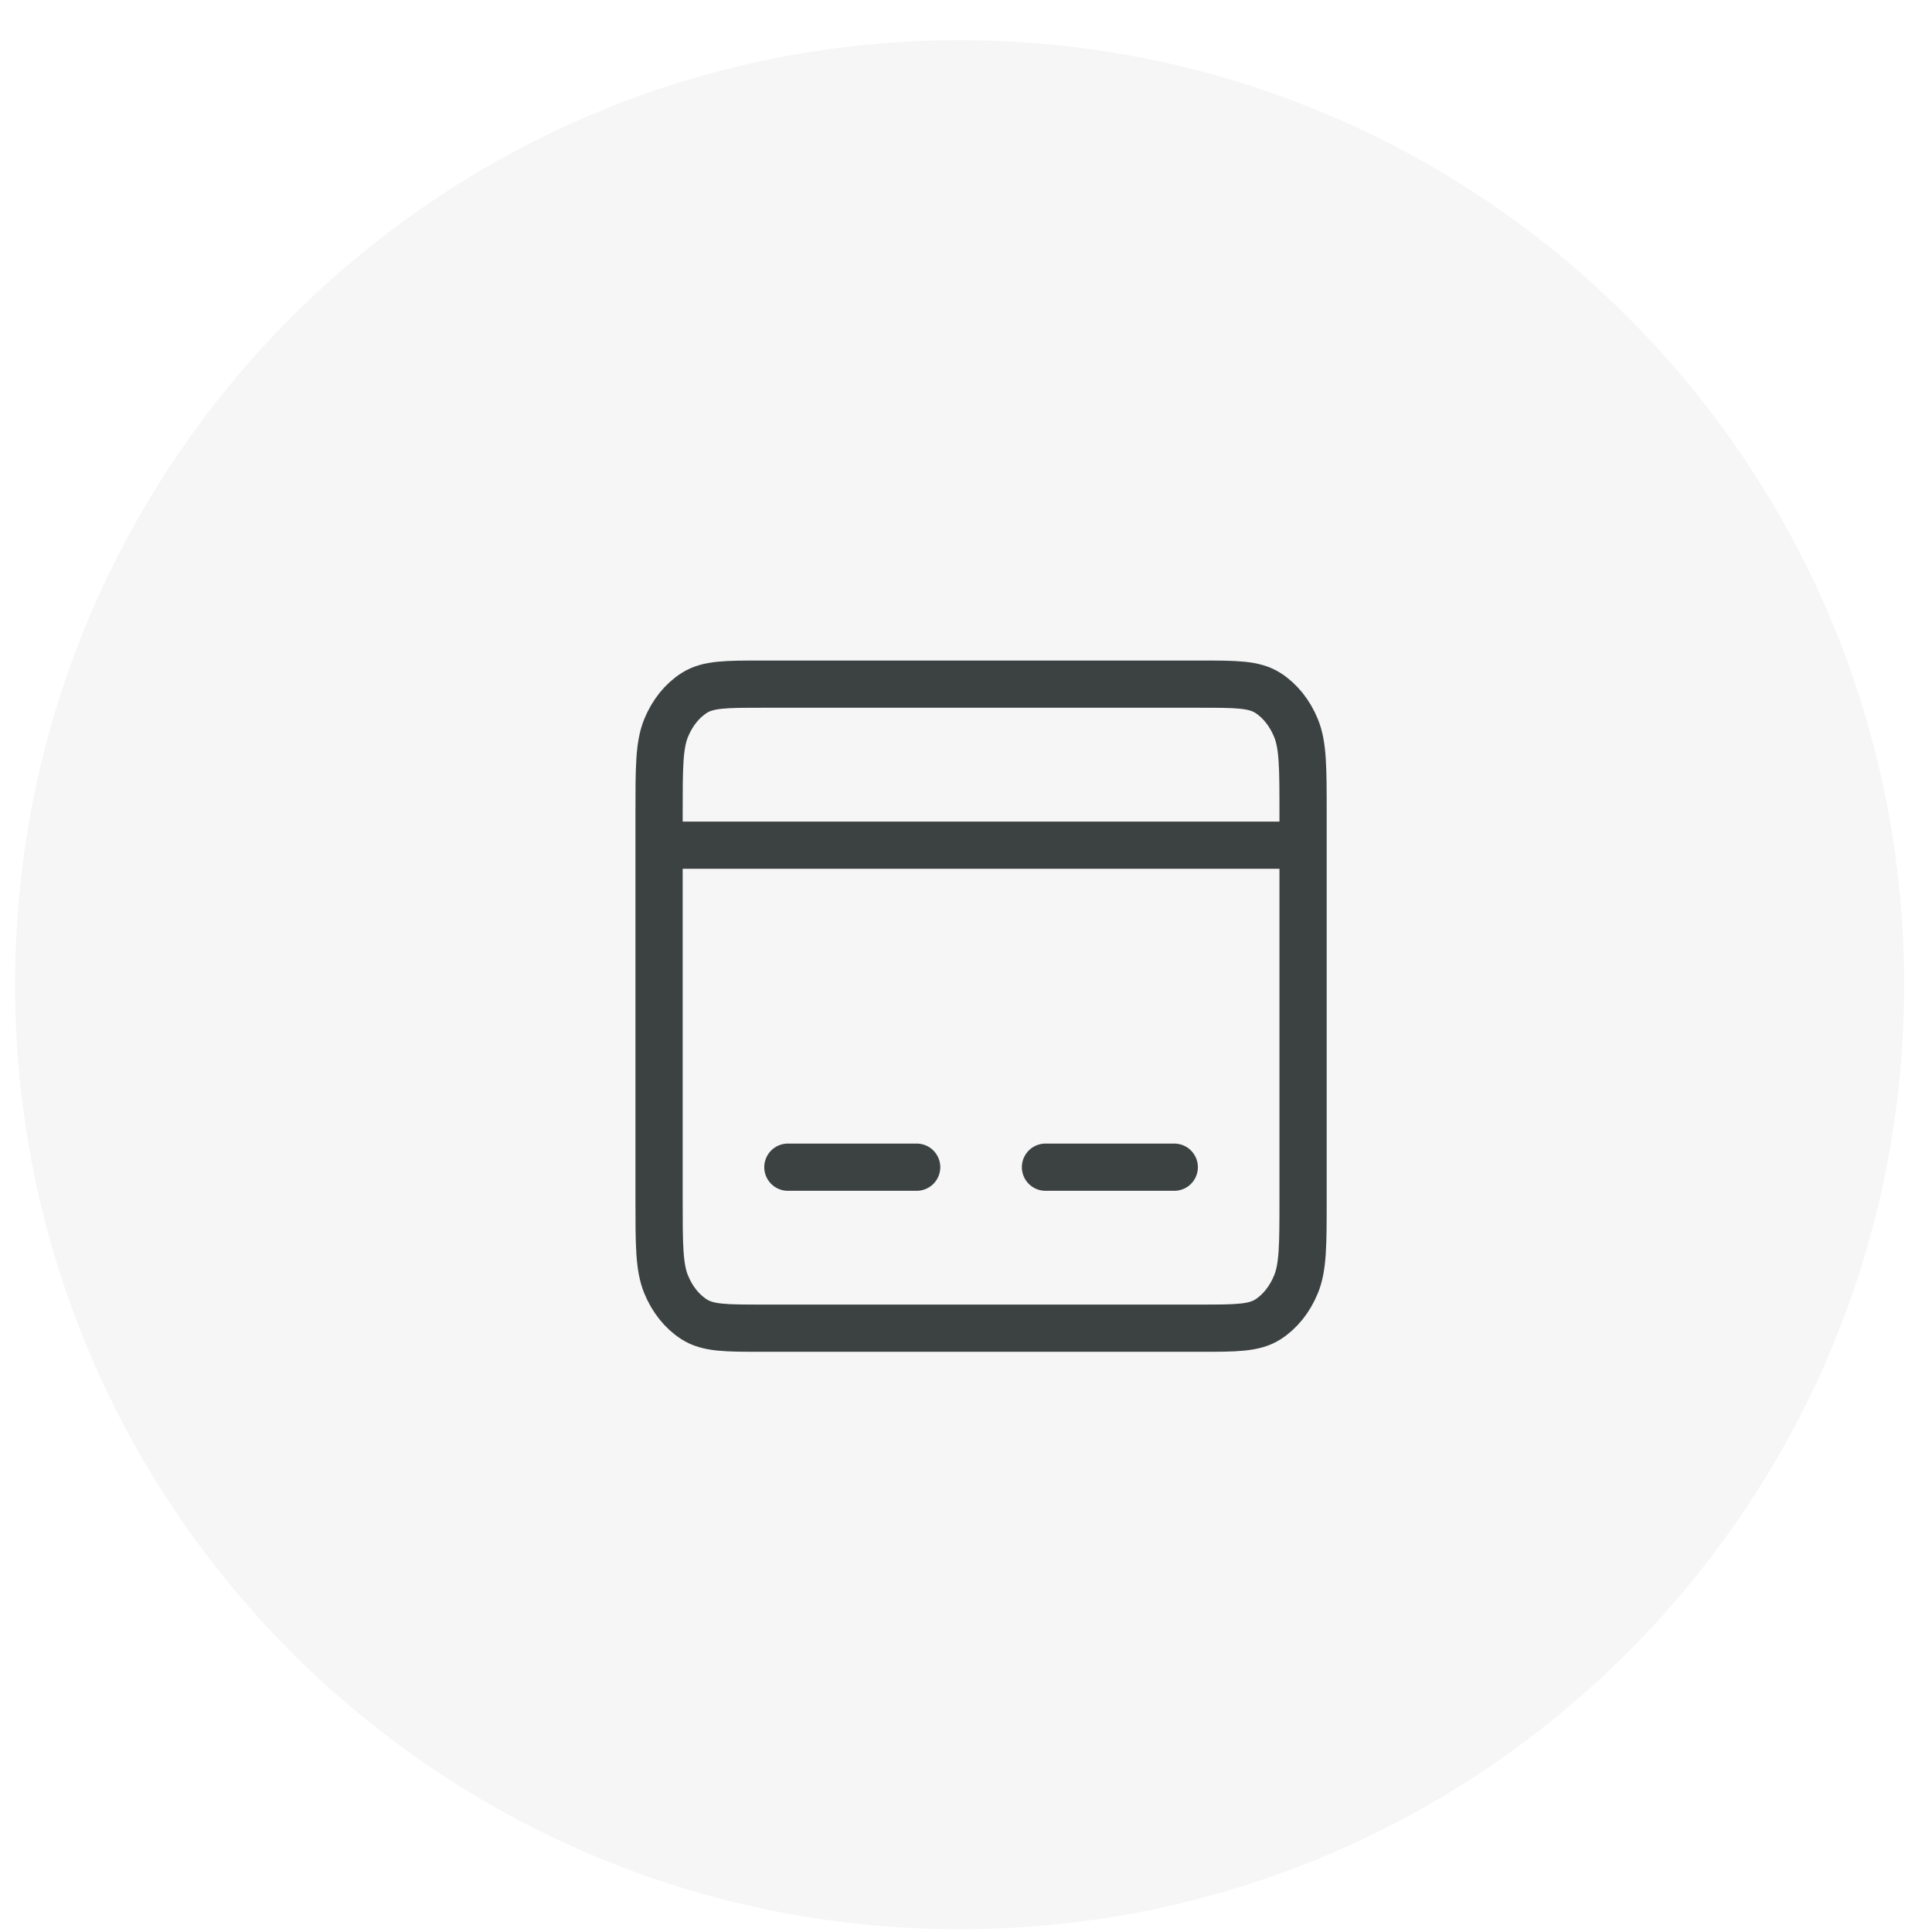
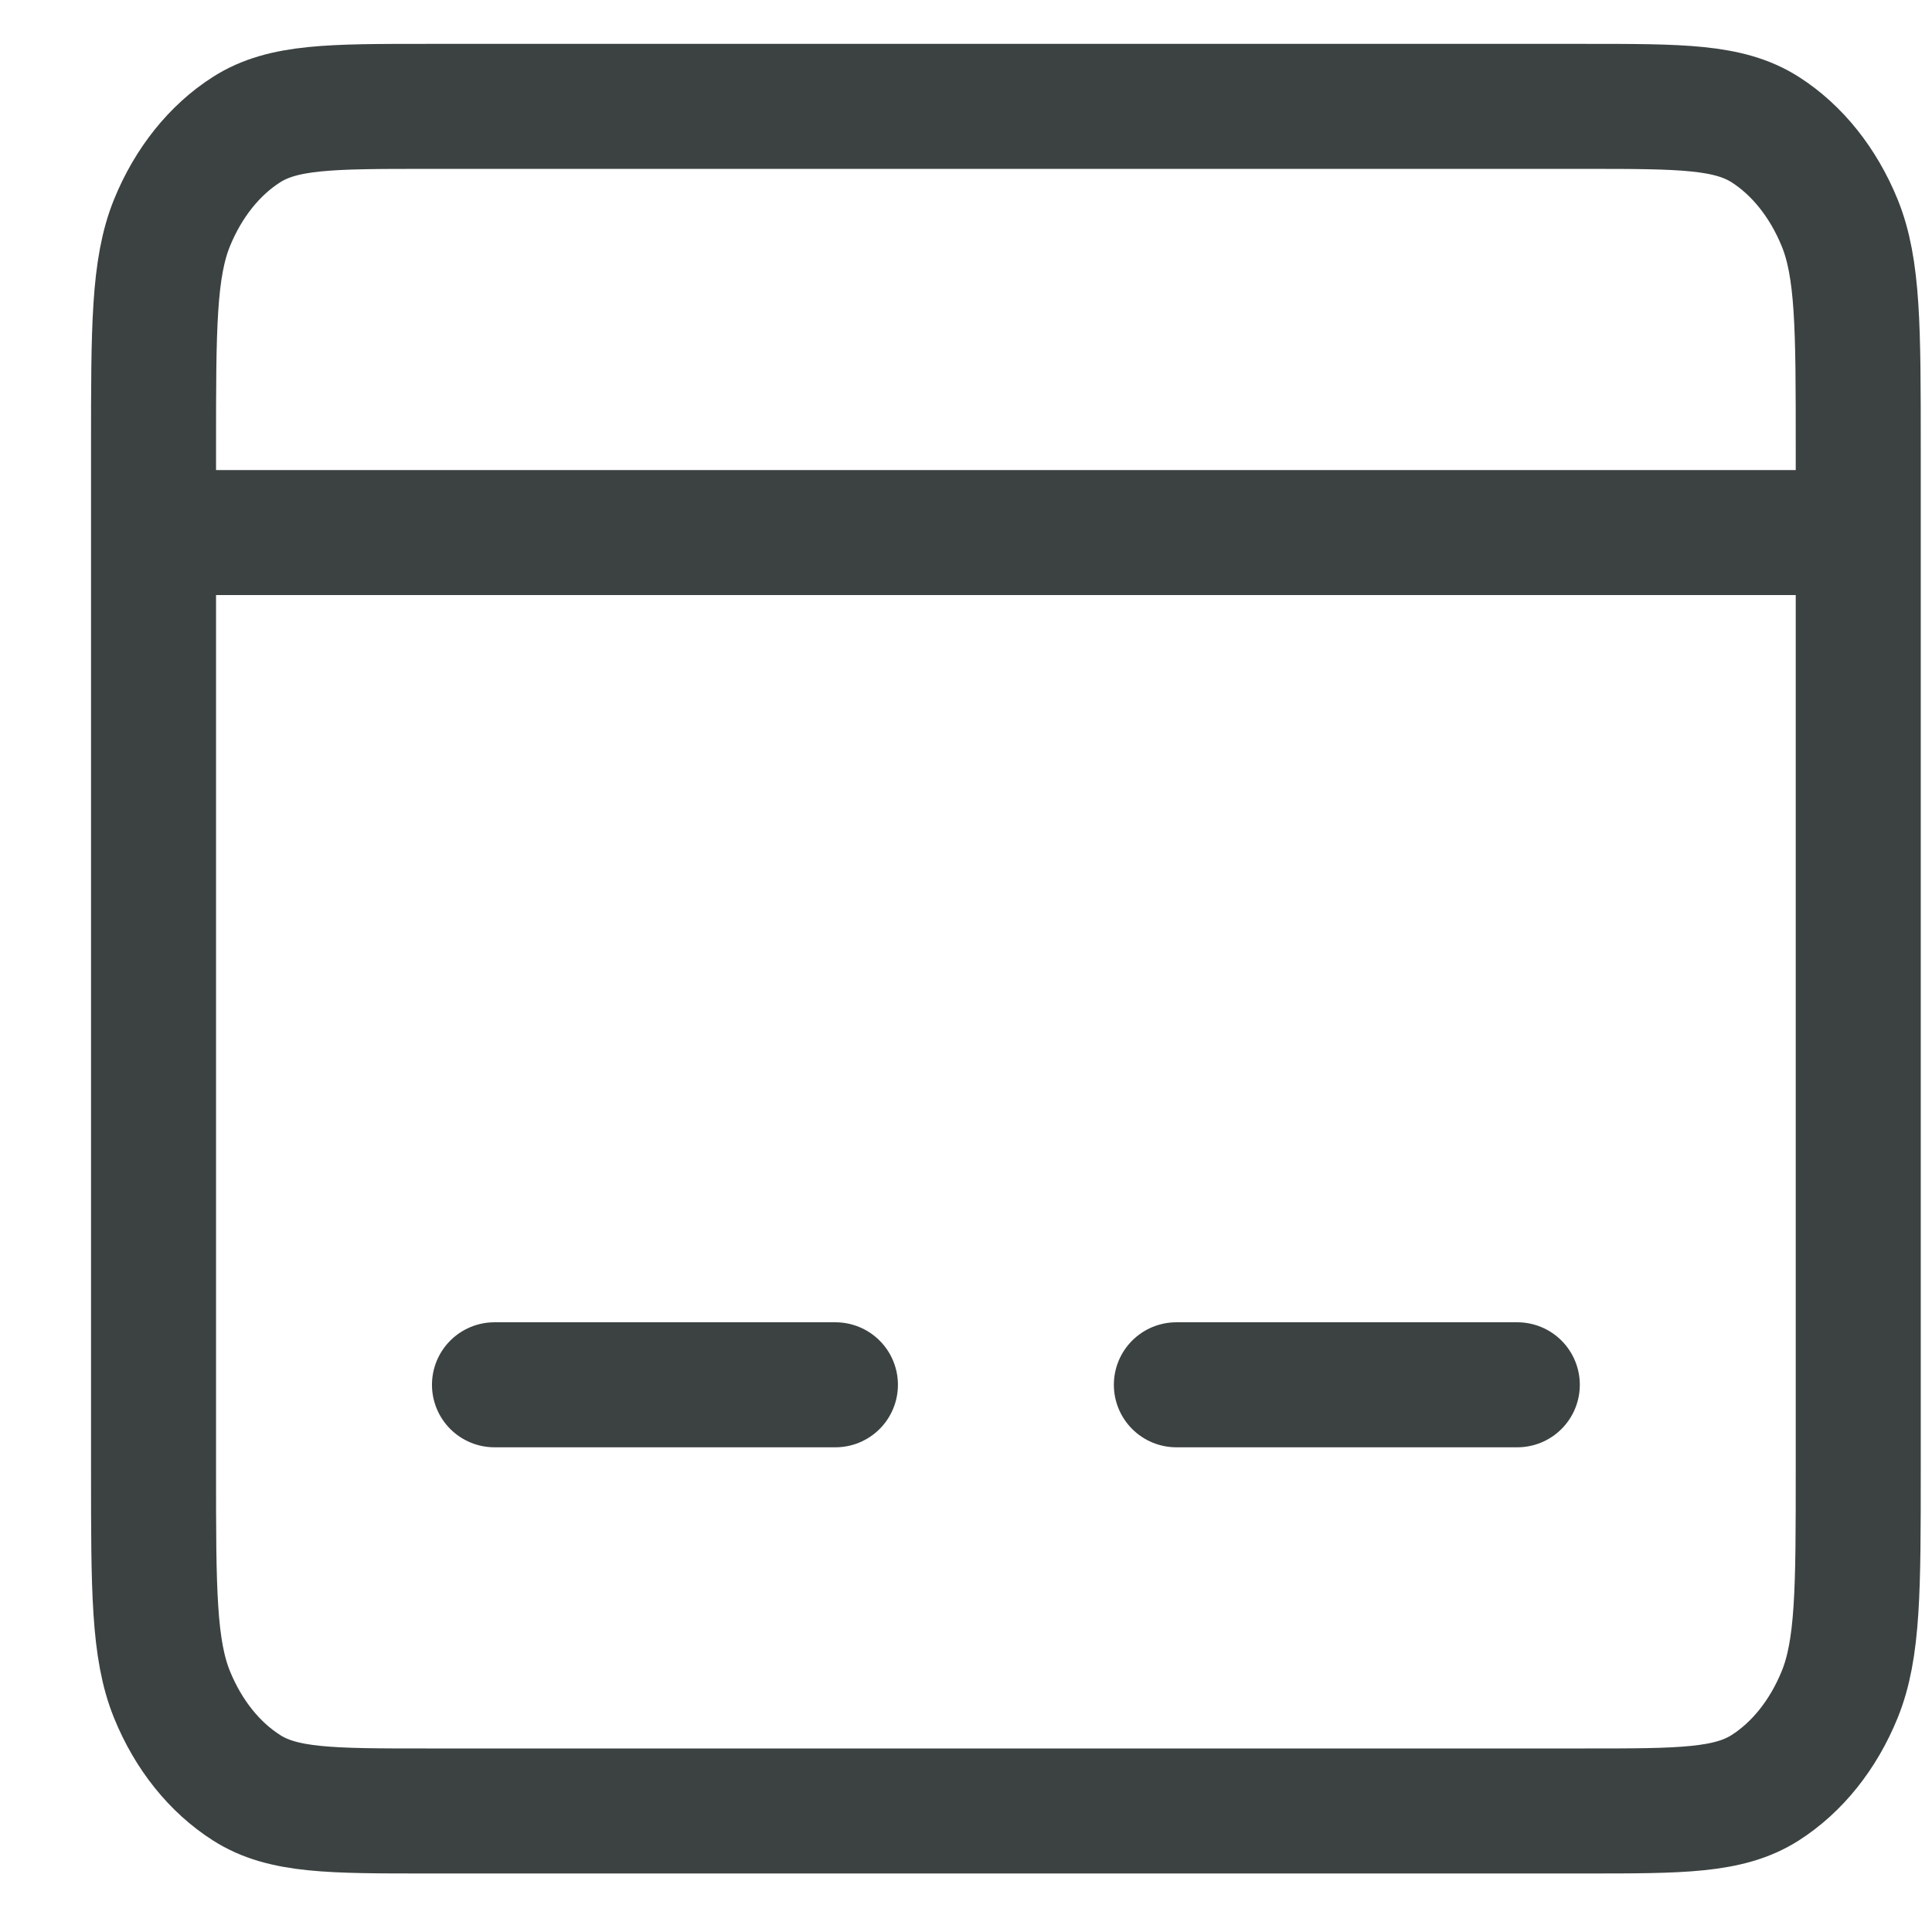
- <svg xmlns="http://www.w3.org/2000/svg" width="45" height="45" viewBox="0 0 45 45" fill="none">
-   <circle cx="22.351" cy="22.936" r="22" fill="#F6F6F6" />
-   <path d="M15.351 19.686H30.351M18.351 27.186H21.351M24.351 27.186H27.351M17.751 30.936H27.951C28.791 30.936 29.211 30.936 29.532 30.731C29.814 30.551 30.043 30.265 30.187 29.912C30.351 29.511 30.351 28.986 30.351 27.936V18.936C30.351 17.885 30.351 17.36 30.187 16.959C30.043 16.607 29.814 16.32 29.532 16.14C29.211 15.935 28.791 15.935 27.951 15.935H17.751C16.91 15.935 16.491 15.935 16.17 16.14C15.887 16.32 15.658 16.607 15.514 16.959C15.351 17.36 15.351 17.885 15.351 18.936V27.936C15.351 28.986 15.351 29.511 15.514 29.912C15.658 30.265 15.887 30.551 16.17 30.731C16.491 30.936 16.91 30.936 17.751 30.936Z" stroke="#3C4242" stroke-width="1.1" stroke-linecap="round" />
+ <svg xmlns="http://www.w3.org/2000/svg" width="17" height="17" viewBox="0 0 17 17" fill="none">
+   <path d="M1.351 4.686H16.351M4.351 12.185H7.351M10.351 12.185H13.351M3.751 15.935H13.951C14.791 15.935 15.211 15.935 15.532 15.731C15.814 15.551 16.043 15.265 16.187 14.912C16.351 14.511 16.351 13.986 16.351 12.935V3.936C16.351 2.885 16.351 2.36 16.187 1.959C16.043 1.607 15.814 1.32 15.532 1.14C15.211 0.936 14.791 0.936 13.951 0.936H3.751C2.911 0.936 2.49 0.936 2.17 1.14C1.887 1.32 1.658 1.607 1.514 1.959C1.351 2.36 1.351 2.885 1.351 3.936V12.935C1.351 13.986 1.351 14.511 1.514 14.912C1.658 15.265 1.887 15.551 2.17 15.731C2.49 15.935 2.911 15.935 3.751 15.935Z" stroke="#3C4242" stroke-width="1.1" stroke-linecap="round" />
</svg>
